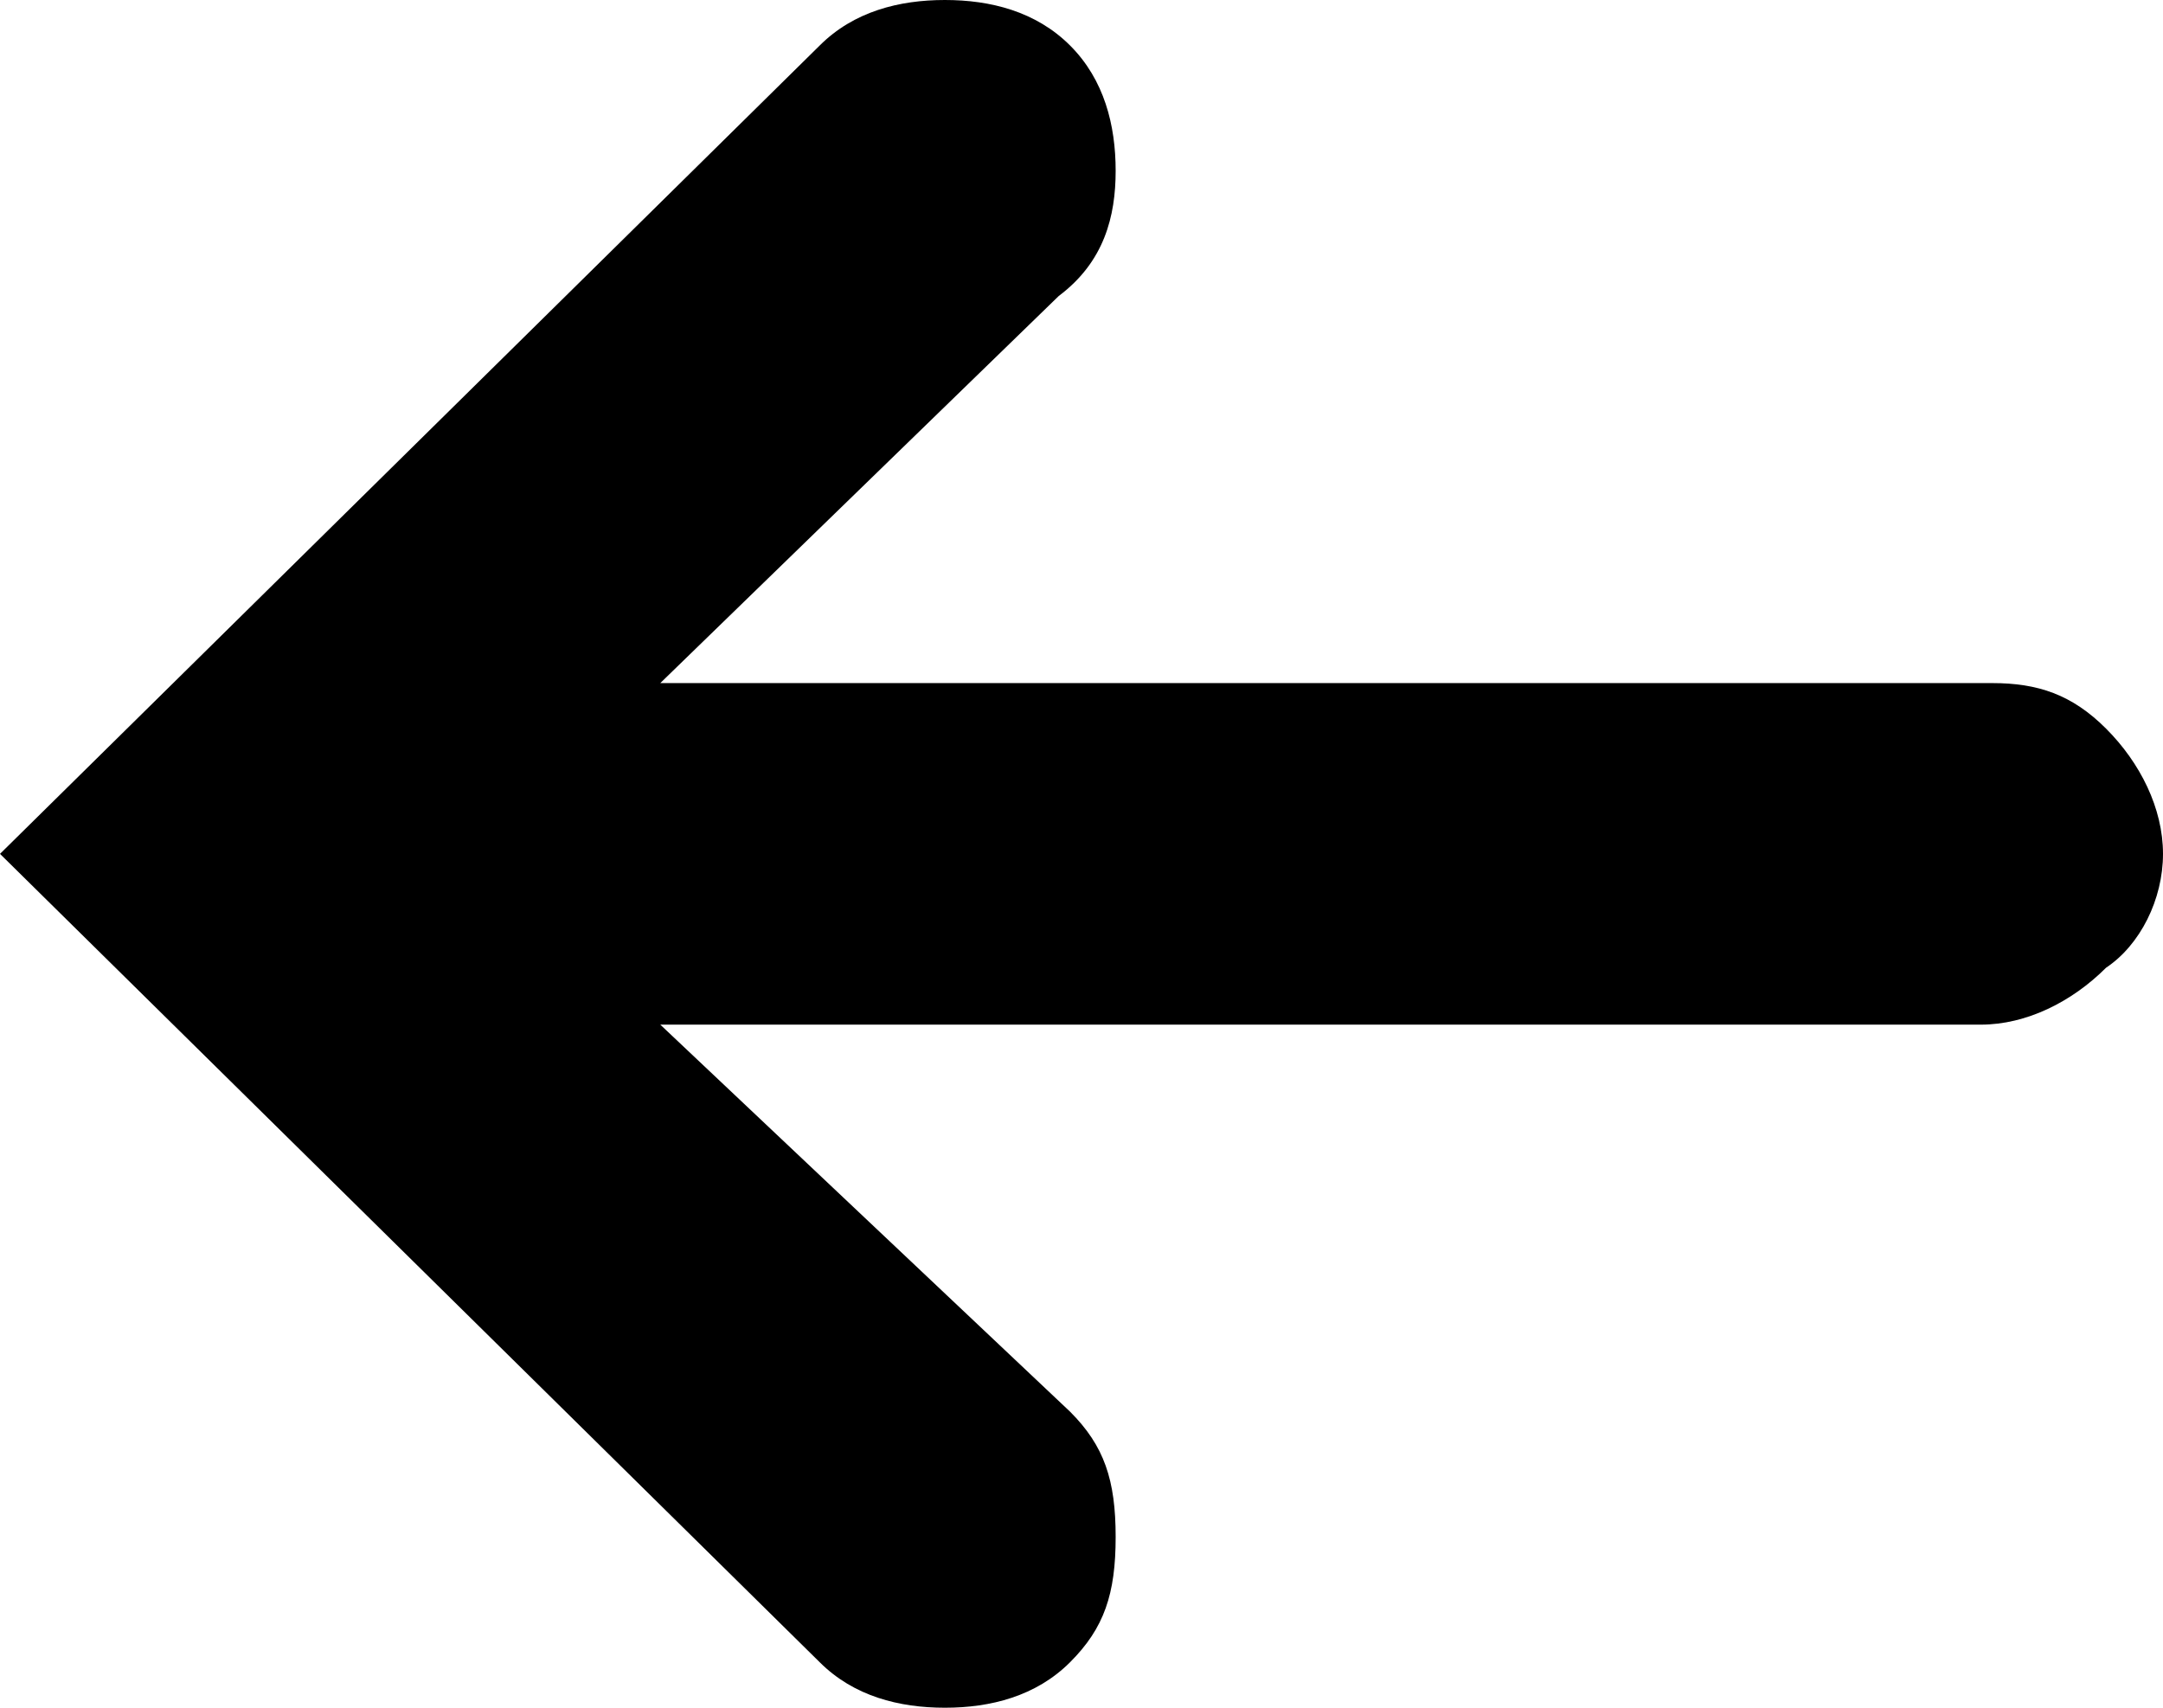
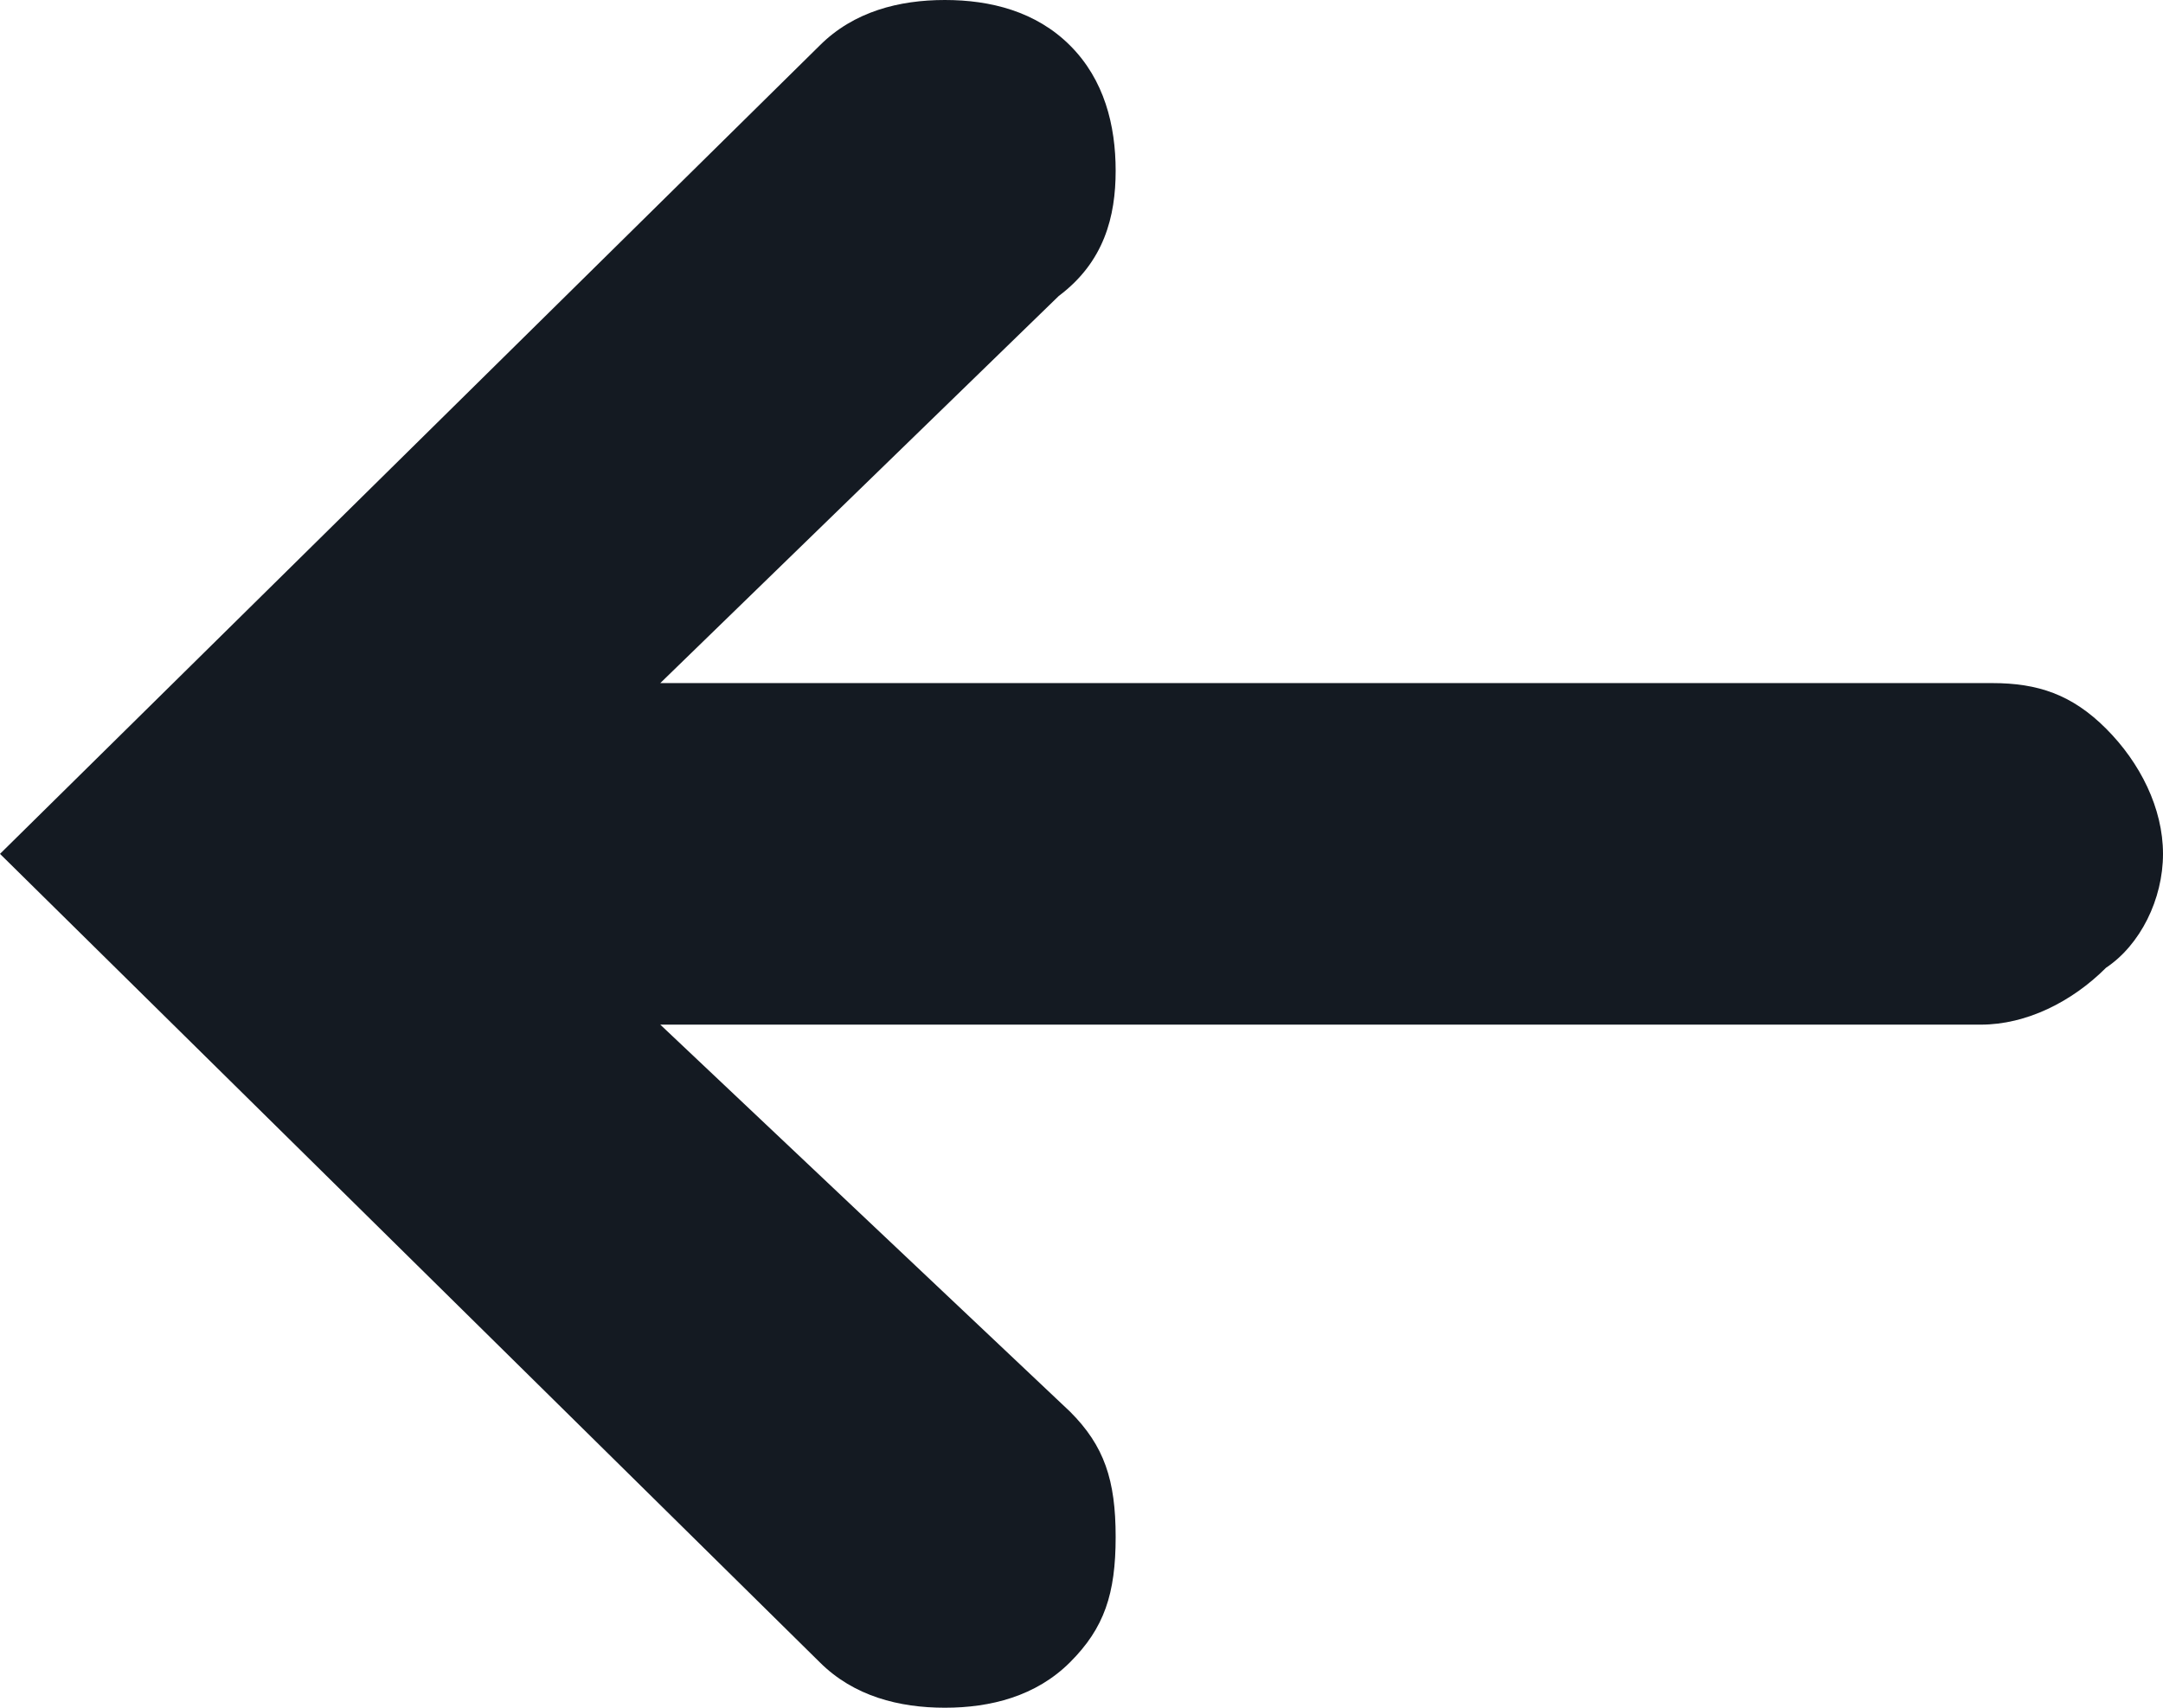
<svg xmlns="http://www.w3.org/2000/svg" version="1.0" viewBox="0 0 19 15" width="19" height="15">
-   <path d="M9.8,1.5c0-0.4-0.1-0.8-0.4-1.1C9.1,0.1,8.7,0,8.3,0S7.5,0.1,7.2,0.4L0,7.5l7.2,7.1  C7.5,14.9,7.9,15,8.3,15c0.4,0,0.8-0.1,1.1-0.4c0.3-0.3,0.4-0.6,0.4-1.1s-0.1-0.8-0.4-1.1L5.8,9h11.6c0.4,0,0.8-0.2,1.1-0.5  C18.8,8.3,19,7.9,19,7.5s-0.2-0.8-0.5-1.1C18.2,6.1,17.9,6,17.5,6H5.8l3.5-3.4C9.7,2.3,9.8,1.9,9.8,1.5z" />
+   <path fill="#141a22" d="M9.8,1.5c0-0.4-0.1-0.8-0.4-1.1C9.1,0.1,8.7,0,8.3,0S7.5,0.1,7.2,0.4L0,7.5l7.2,7.1  C7.5,14.9,7.9,15,8.3,15c0.4,0,0.8-0.1,1.1-0.4c0.3-0.3,0.4-0.6,0.4-1.1s-0.1-0.8-0.4-1.1L5.8,9h11.6c0.4,0,0.8-0.2,1.1-0.5  C18.8,8.3,19,7.9,19,7.5s-0.2-0.8-0.5-1.1C18.2,6.1,17.9,6,17.5,6H5.8l3.5-3.4C9.7,2.3,9.8,1.9,9.8,1.5z" />
</svg>
